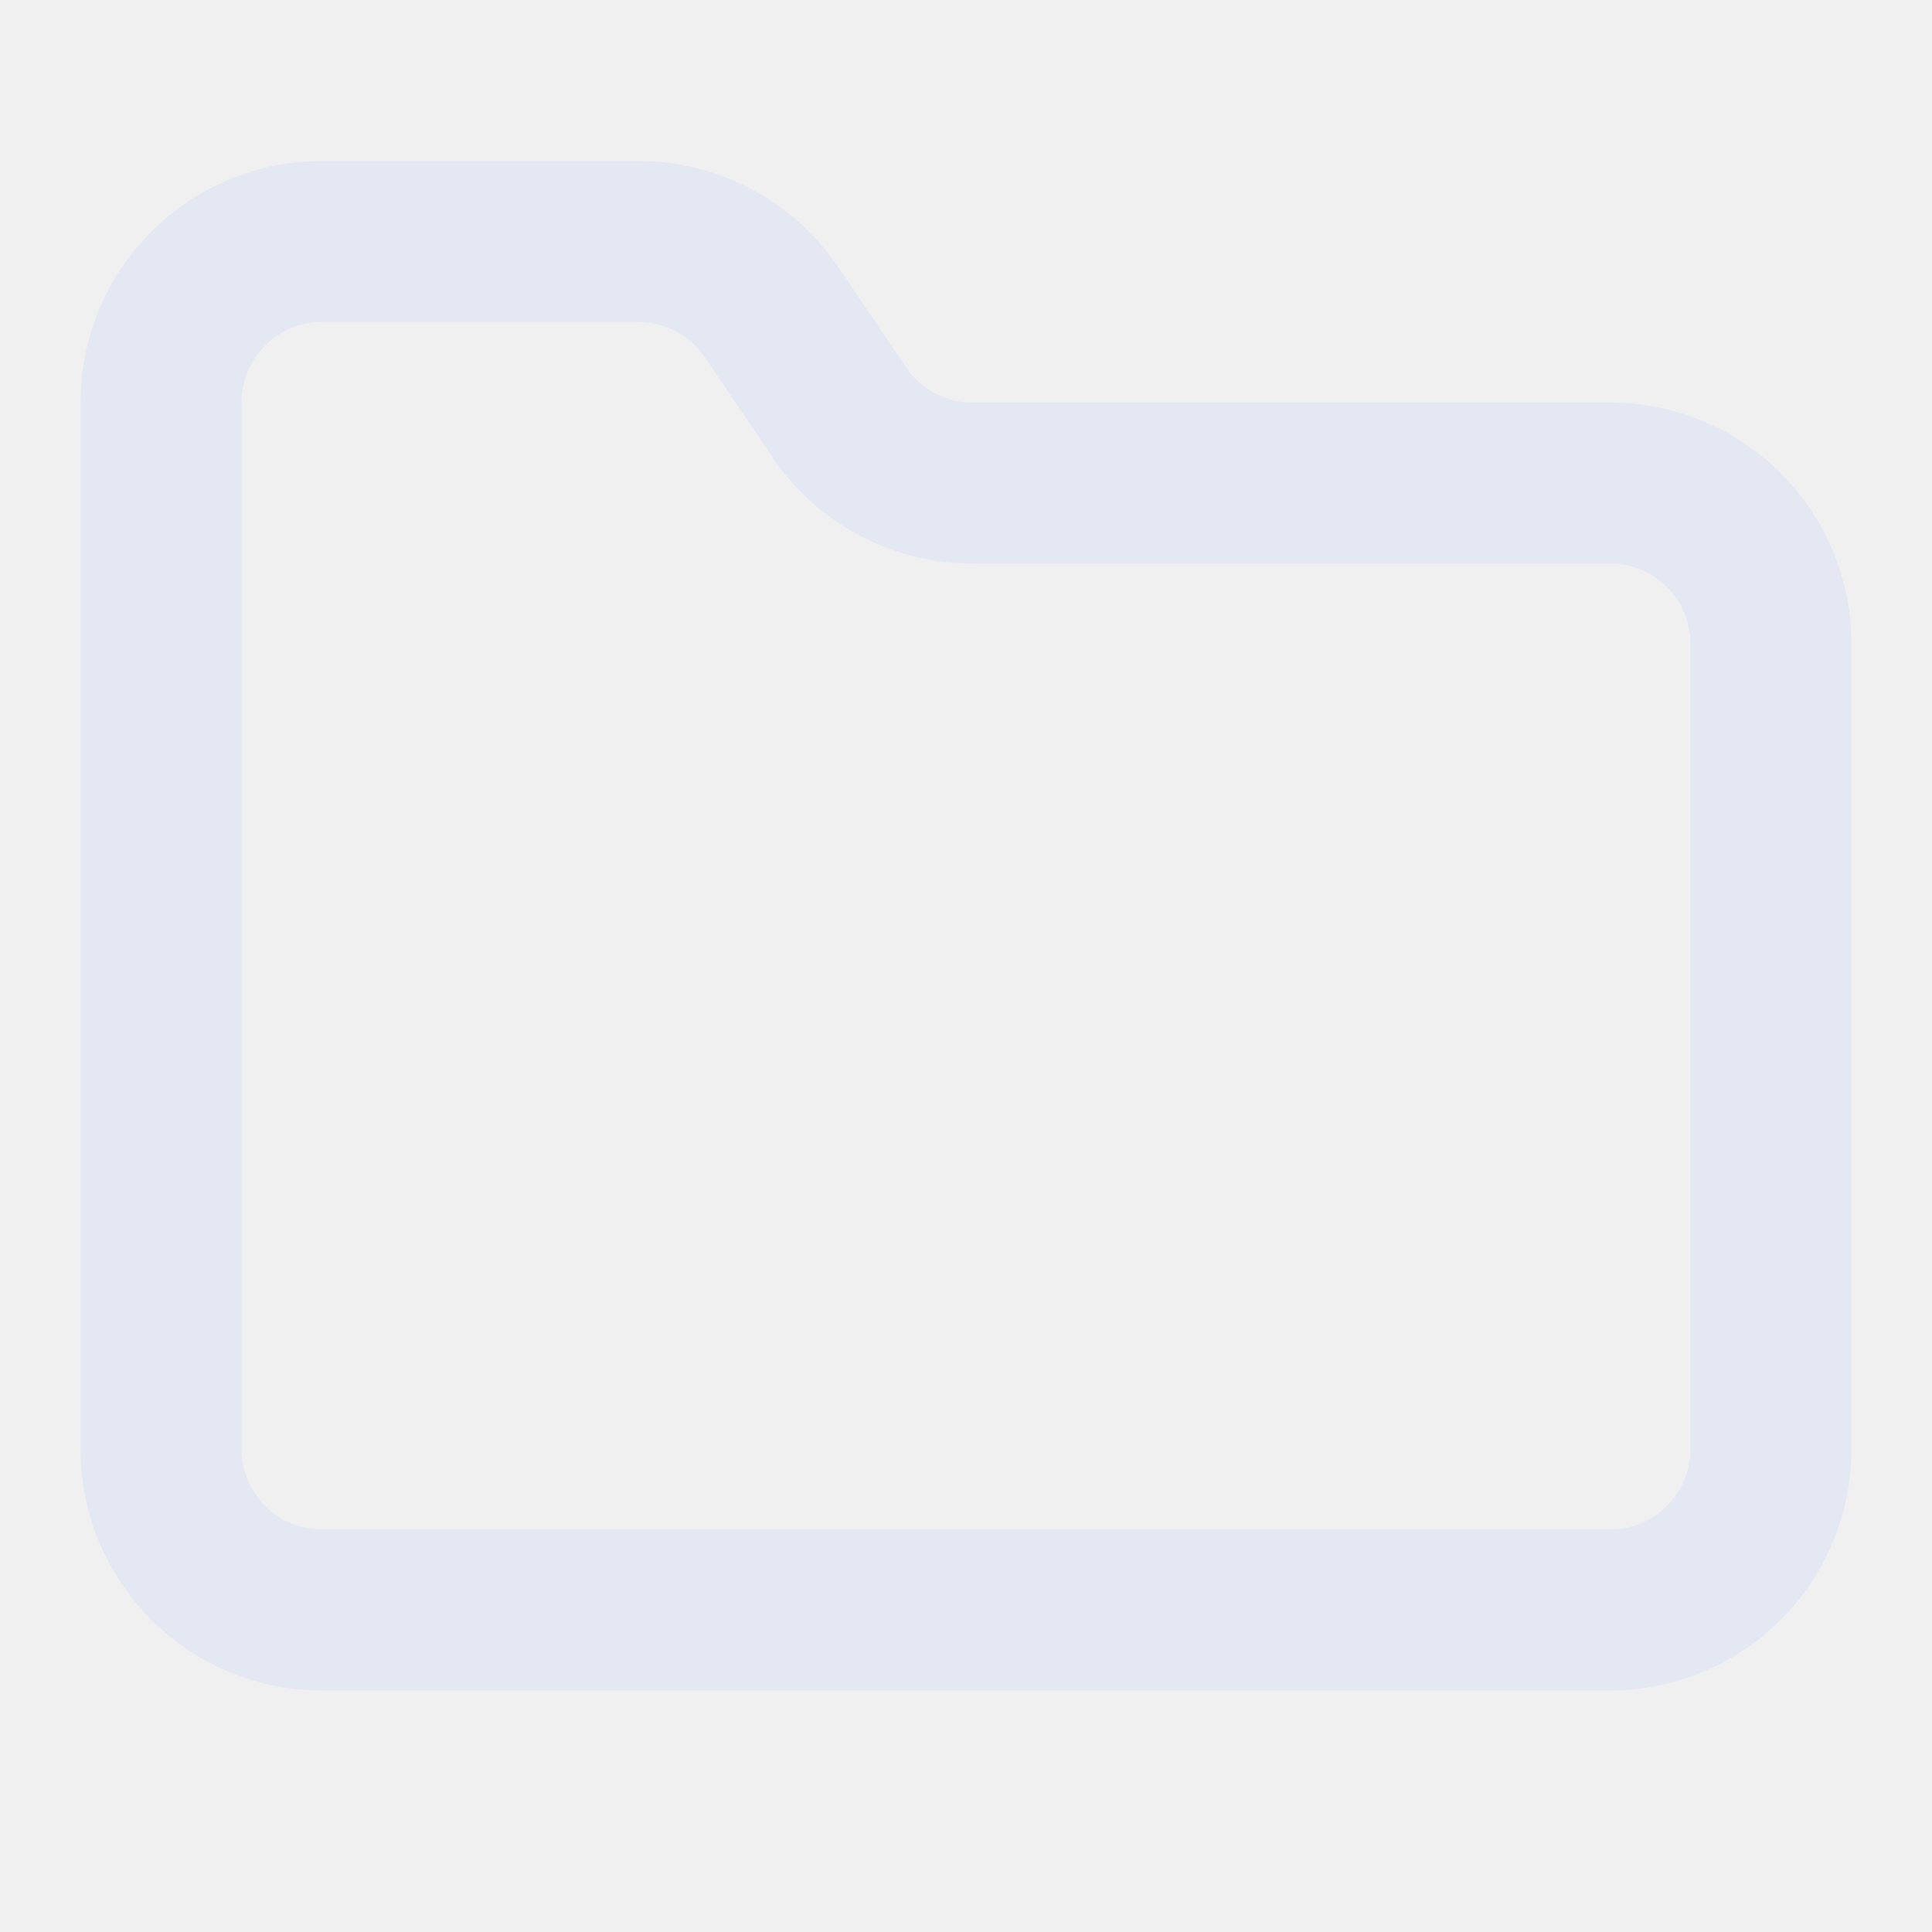
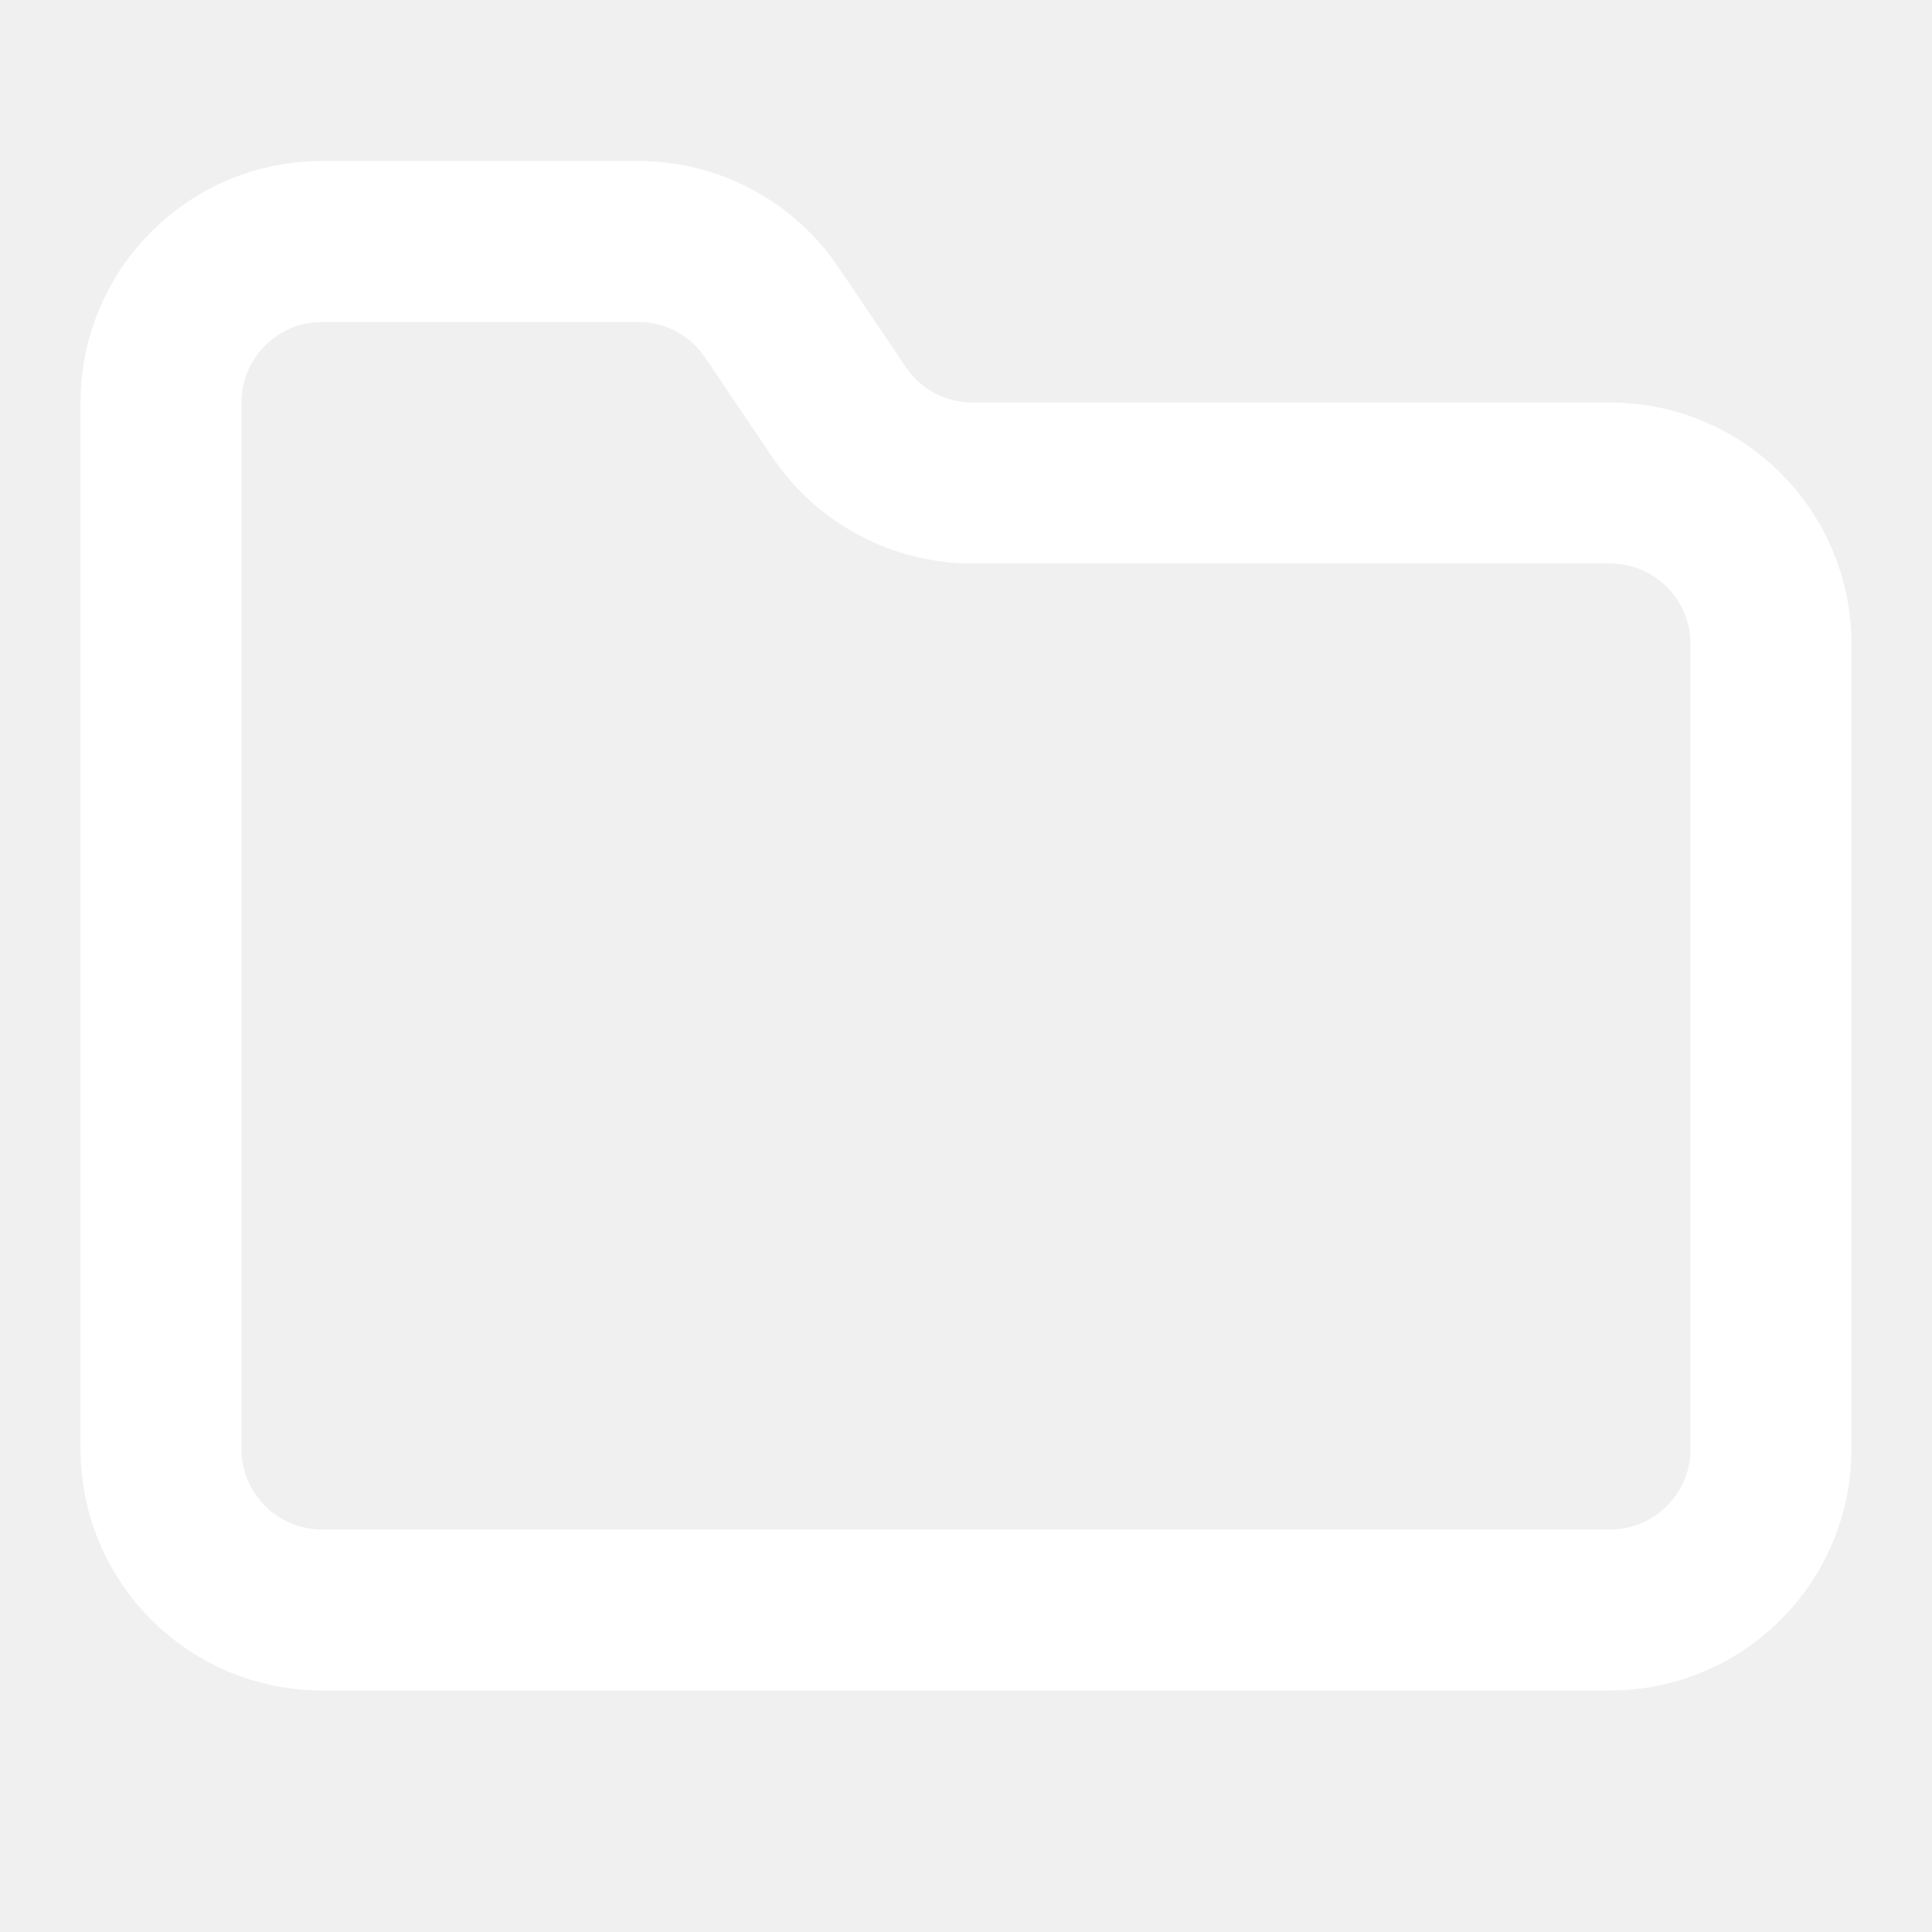
- <svg xmlns="http://www.w3.org/2000/svg" width="24" height="24" viewBox="0 0 24 24" fill="none" stroke="#e4e8f2" stroke-width="2" stroke-linecap="round" stroke-linejoin="round">
+ <svg xmlns="http://www.w3.org/2000/svg" width="24" height="24" viewBox="0 0 24 24" fill="none" stroke="#ffffff" stroke-width="2" stroke-linecap="round" stroke-linejoin="round">
  <path d="M20 20a2 2 0 0 0 2-2V8a2 2 0 0 0-2-2h-7.9a2 2 0 0 1-1.69-.9L9.6 3.9A2 2 0 0 0 7.93 3H4a2 2 0 0 0-2 2v13a2 2 0 0 0 2 2Z" />
</svg>
